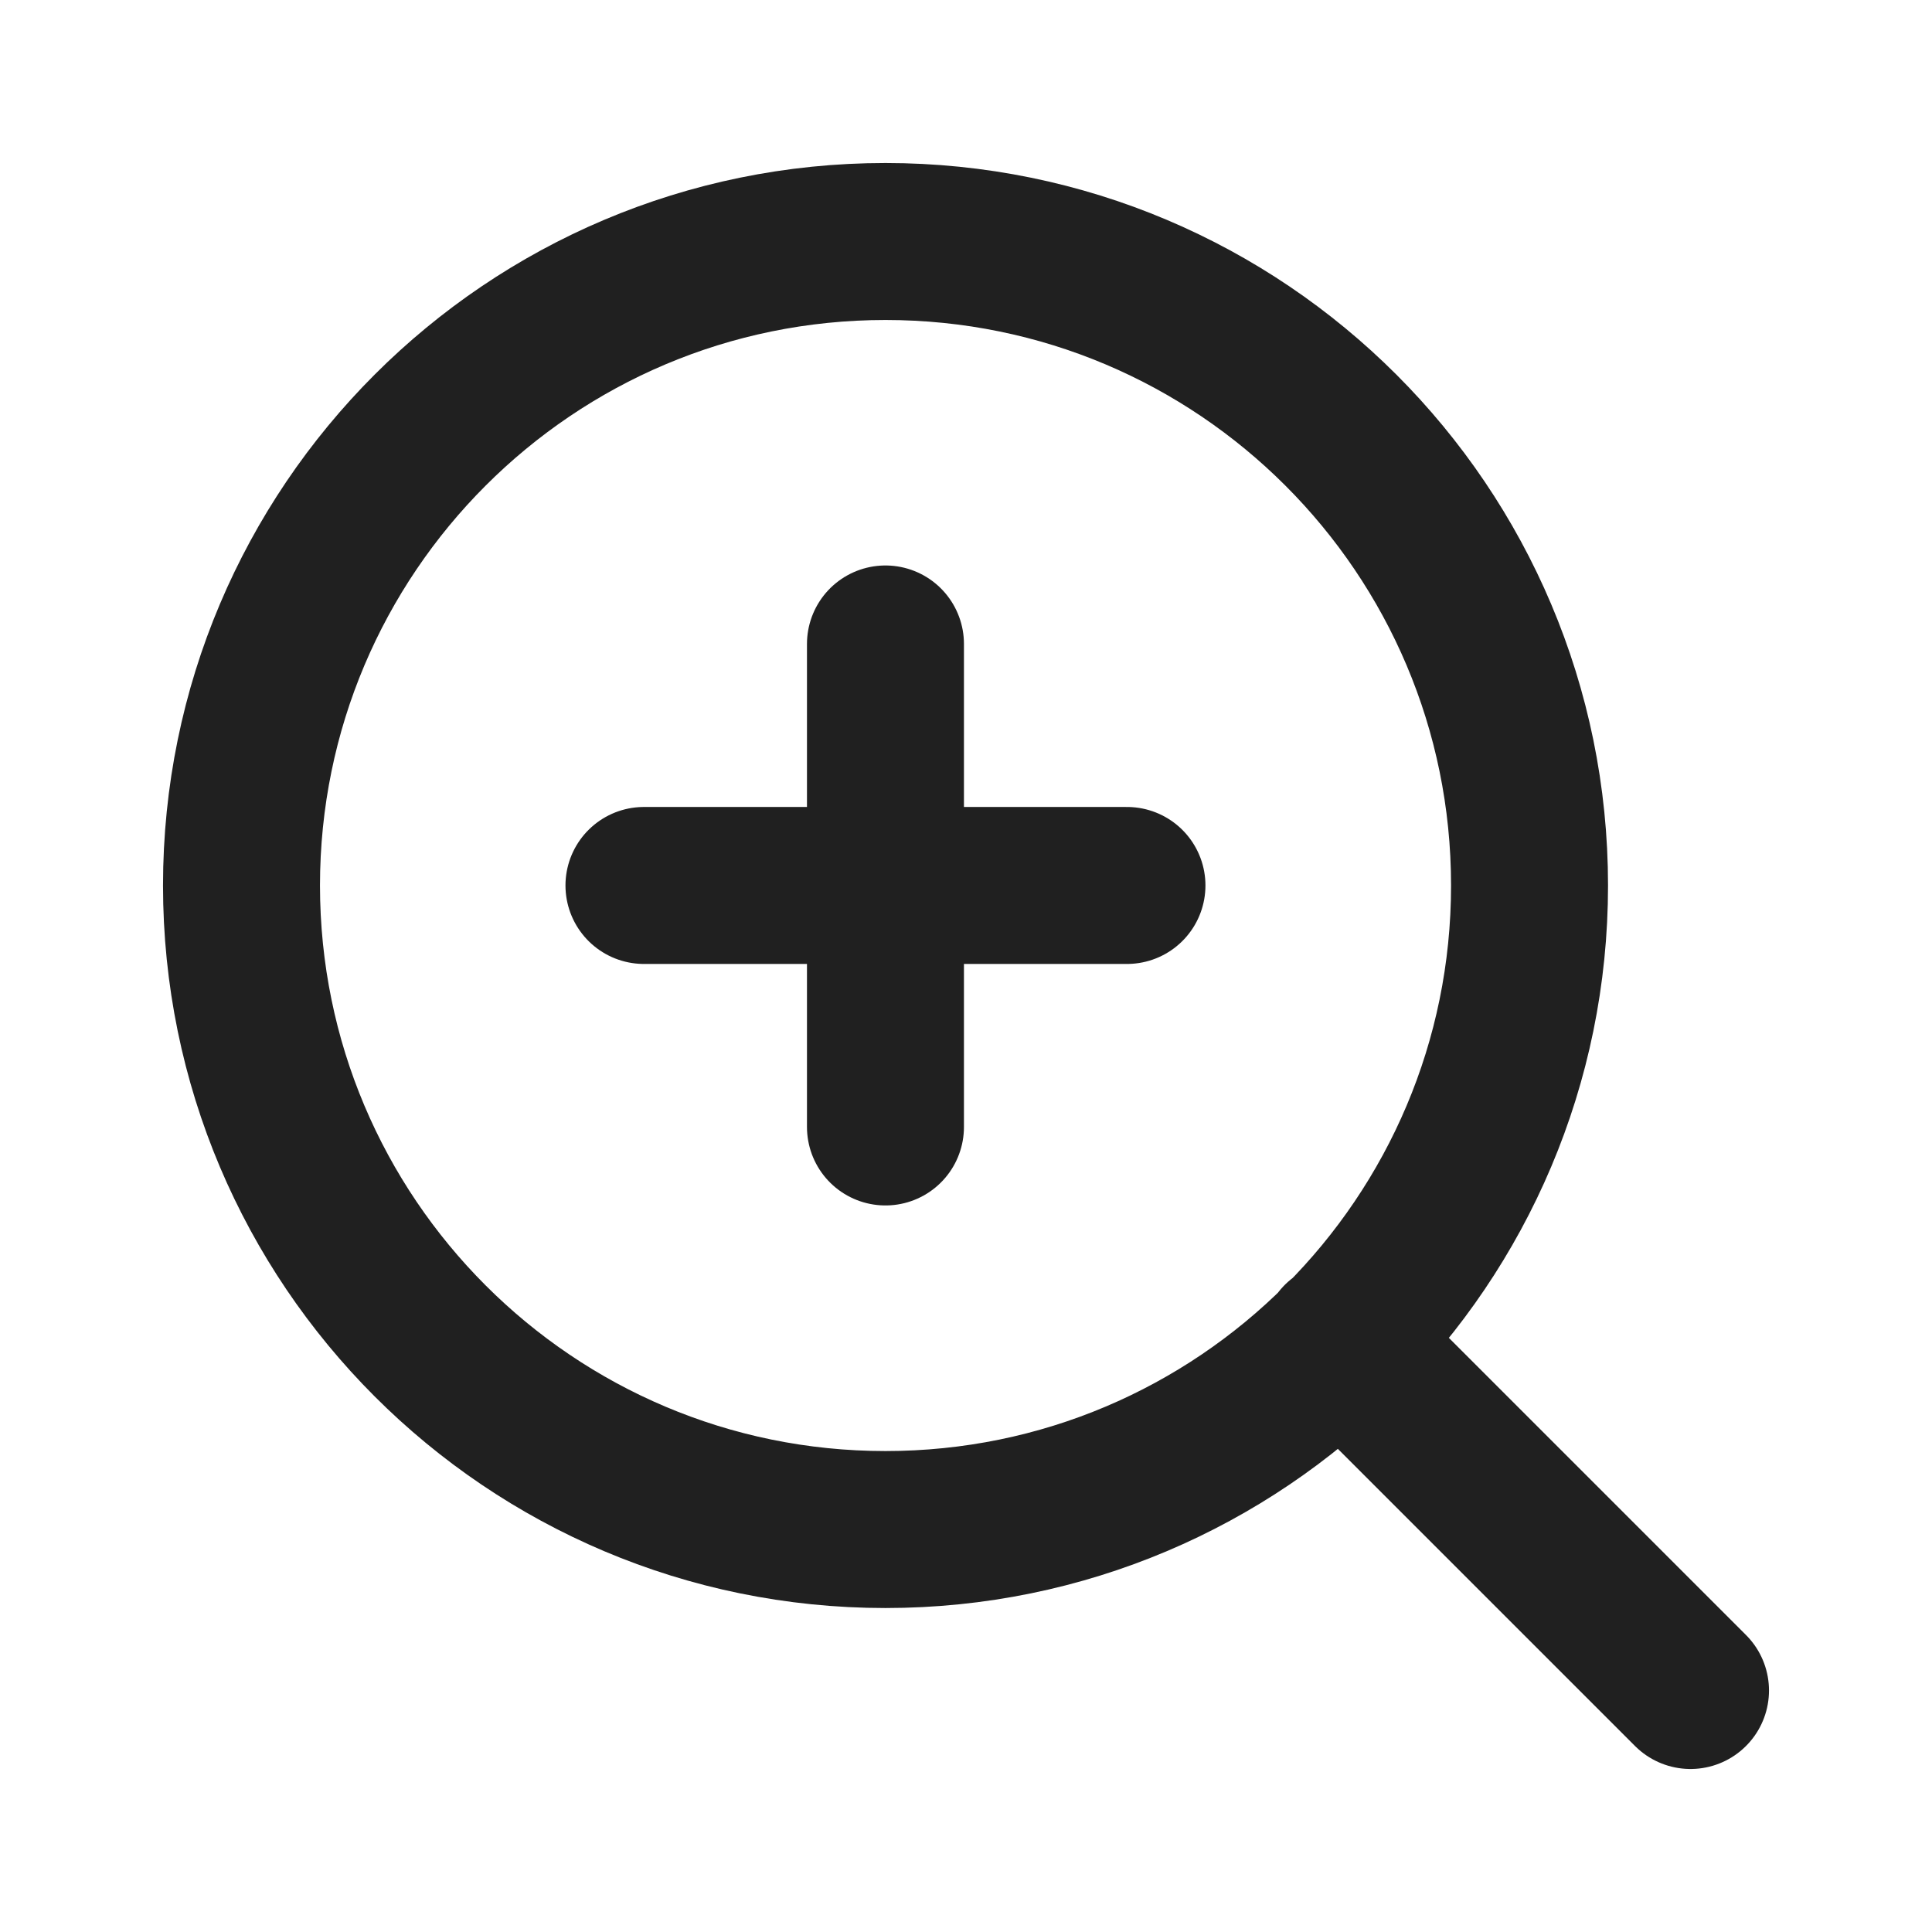
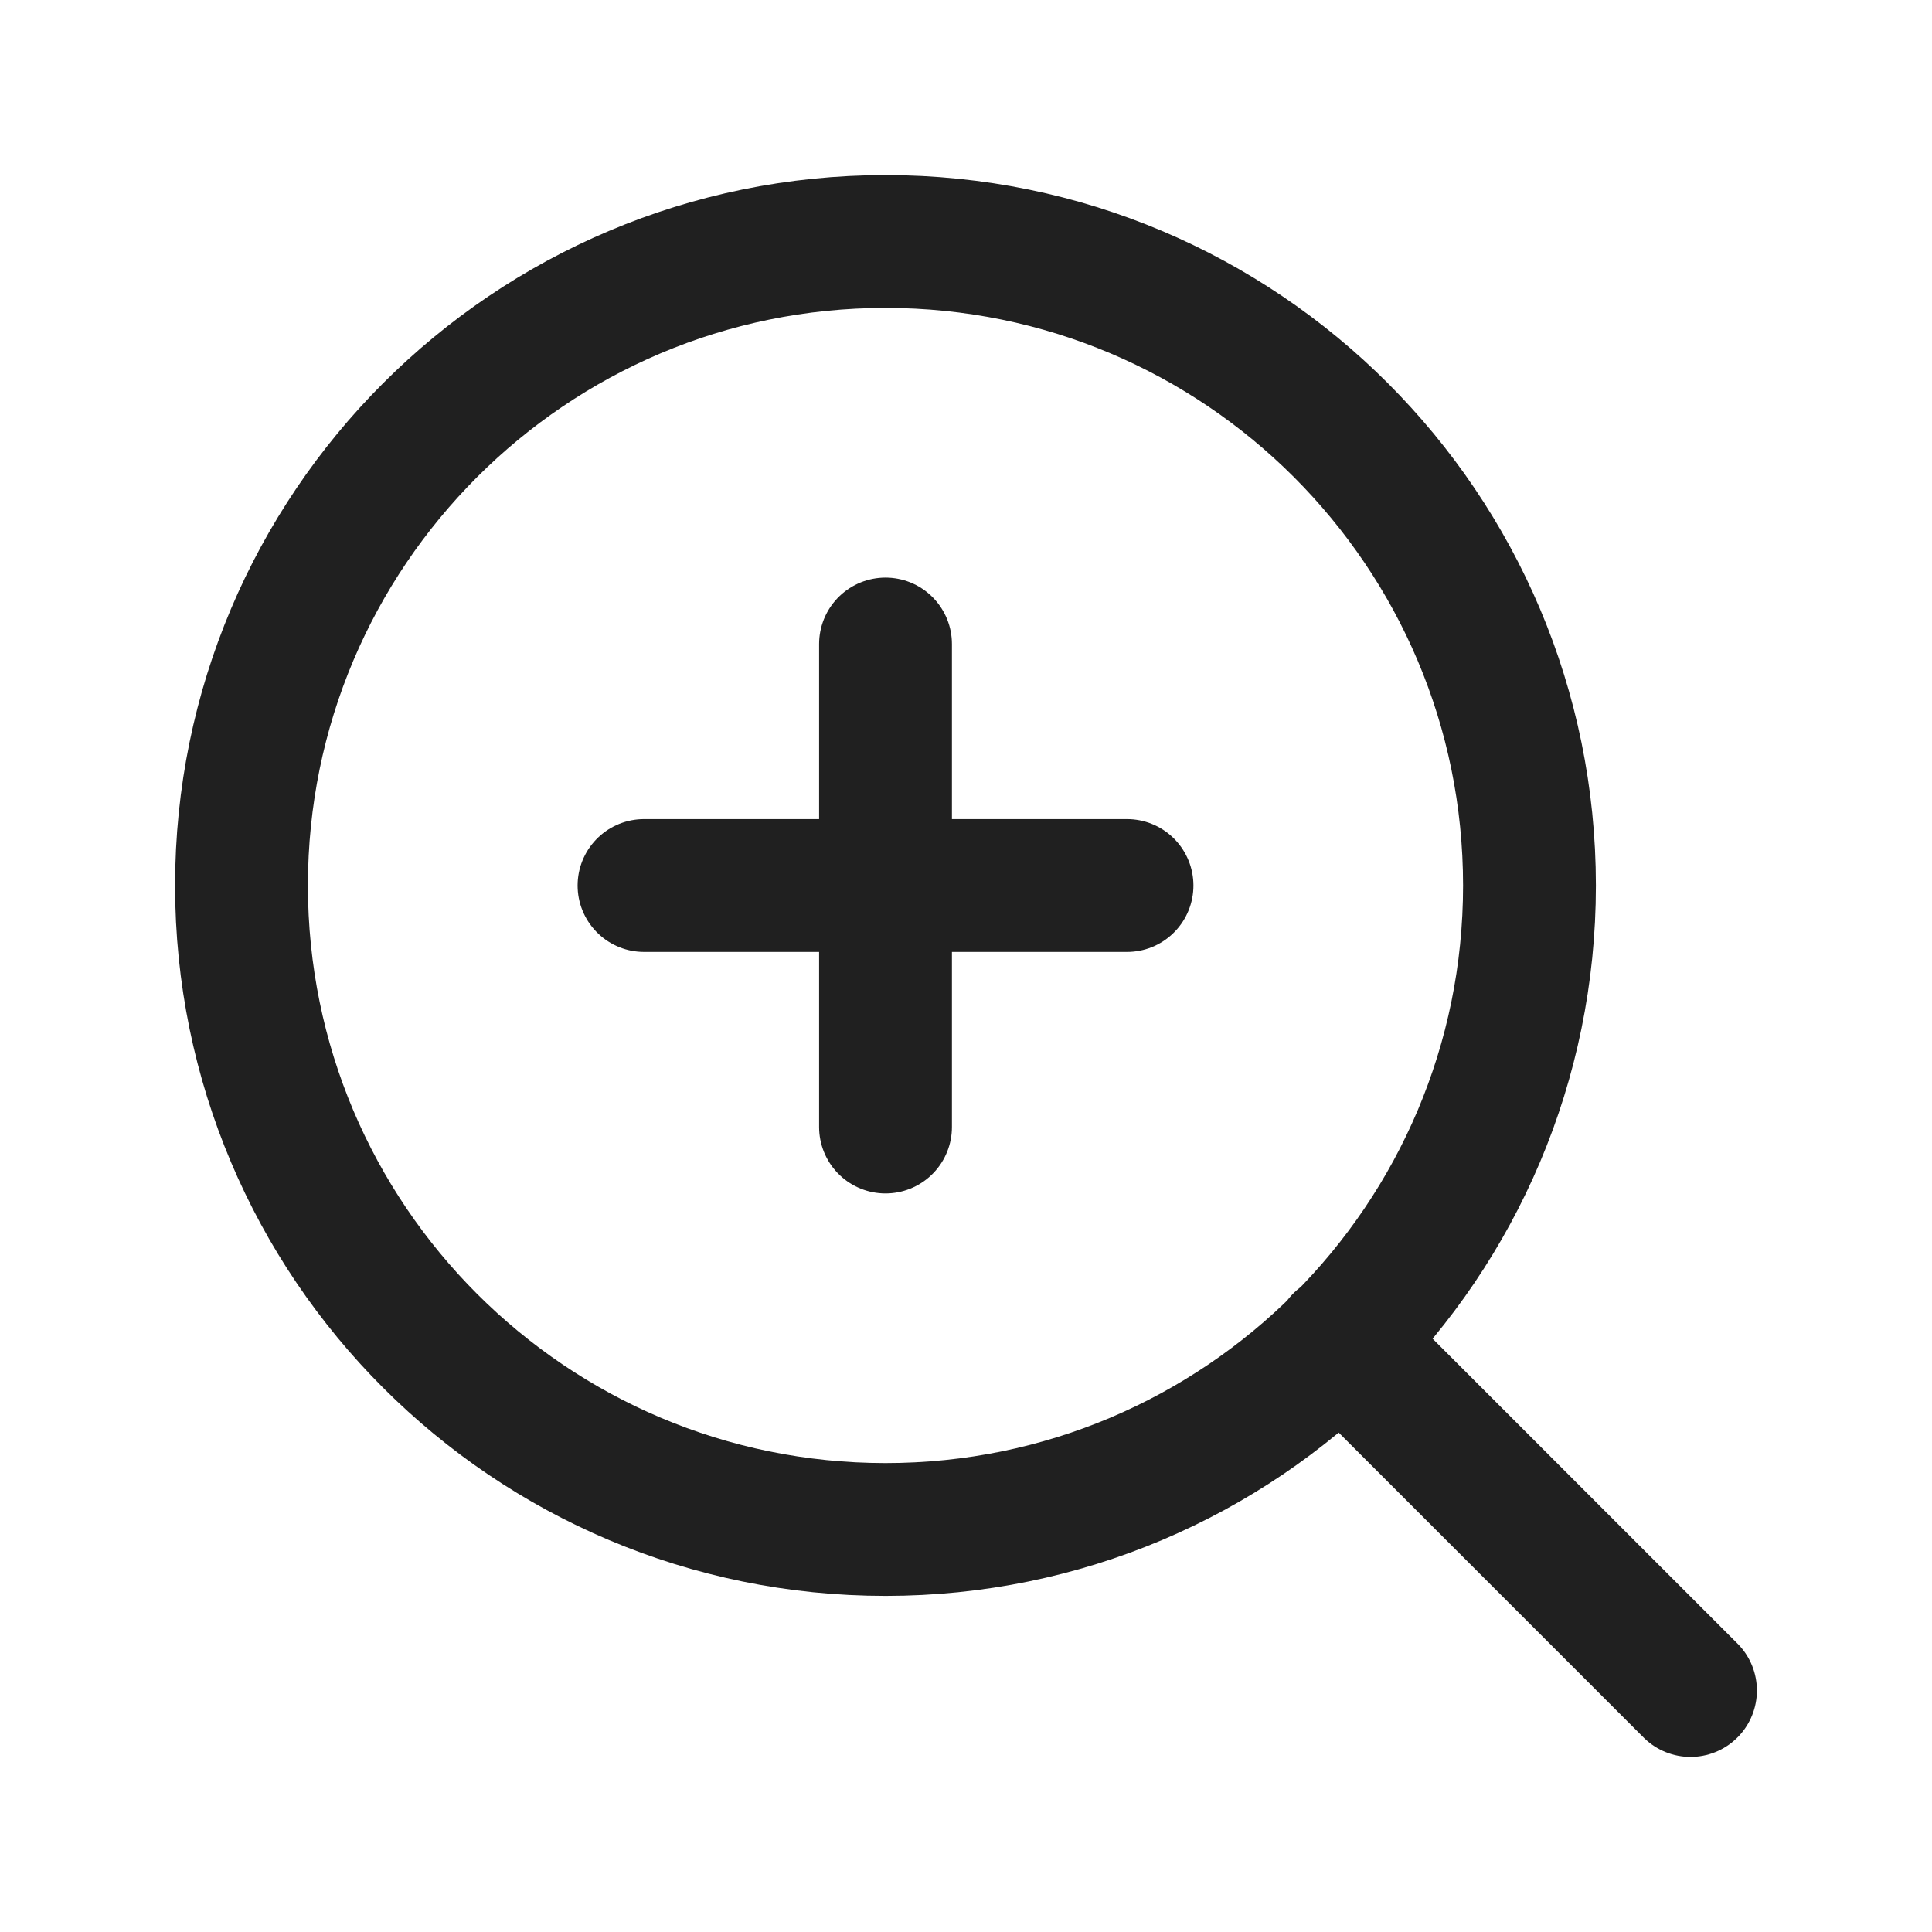
- <svg xmlns="http://www.w3.org/2000/svg" width="16" height="16" viewBox="0 0 16 16" fill="none">
-   <path d="M-964 -764C-964 -768.418 -960.418 -772 -956 -772H108C112.418 -772 116 -768.418 116 -764V890C116 894.418 112.418 898 108 898H-956C-960.418 898 -964 894.418 -964 890V-764Z" fill="white" />
-   <path d="M-956 -772V-771H108V-772V-773H-956V-772ZM116 -764H115V890H116H117V-764H116ZM108 898V897H-956V898V899H108V898ZM-964 890H-963V-764H-964H-965V890H-964ZM-956 898V897C-959.866 897 -963 893.866 -963 890H-964H-965C-965 894.971 -960.971 899 -956 899V898ZM116 890H115C115 893.866 111.866 897 108 897V898V899C112.971 899 117 894.971 117 890H116ZM108 -772V-771C111.866 -771 115 -767.866 115 -764H116H117C117 -768.971 112.971 -773 108 -773V-772ZM-956 -772V-773C-960.971 -773 -965 -768.971 -965 -764H-964H-963C-963 -767.866 -959.866 -771 -956 -771V-772Z" fill="#F1F1F1" />
-   <path d="M14 14L11.1 11.1M7.333 5.333V9.333M5.333 7.333H9.333M12.667 7.333C12.667 10.279 10.279 12.667 7.333 12.667C4.388 12.667 2 10.279 2 7.333C2 4.388 4.388 2 7.333 2C10.279 2 12.667 4.388 12.667 7.333Z" stroke="#202020" stroke-width="1.3" stroke-linecap="round" stroke-linejoin="round" />
+ <svg xmlns="http://www.w3.org/2000/svg" width="32" height="32" viewBox="0 0 32 32" fill="none">
+   <path d="M-1108 -876C-1108 -880.418 -1104.42 -884 -1100 -884H124C128.418 -884 132 -880.418 132 -876V814C132 818.418 128.418 822 124 822H-1100C-1104.42 822 -1108 818.418 -1108 814V-876Z" fill="white" />
+   <path d="M-1100 -884V-883H124V-884V-885H-1100V-884ZM132 -876H131V814H132H133V-876H132ZM124 822V821H-1100V822V823H124V822ZM-1108 814H-1107V-876H-1108H-1109V814H-1108ZM-1100 822V821C-1103.87 821 -1107 817.866 -1107 814H-1108H-1109C-1109 818.971 -1104.97 823 -1100 823V822ZM132 814H131C131 817.866 127.866 821 124 821V822V823C128.971 823 133 818.971 133 814H132ZM124 -884V-883C127.866 -883 131 -879.866 131 -876H132H133C133 -880.971 128.971 -885 124 -885V-884ZM-1100 -884V-885C-1104.97 -885 -1109 -880.971 -1109 -876H-1108H-1107C-1107 -879.866 -1103.87 -883 -1100 -883V-884Z" fill="#F1F1F1" />
+   <path d="M28 28L22.2 22.2M14.667 10.667V18.667M10.667 14.667H18.667M25.333 14.667C25.333 20.558 20.558 25.333 14.667 25.333C8.776 25.333 4 20.558 4 14.667C4 8.776 8.776 4 14.667 4C20.558 4 25.333 8.776 25.333 14.667Z" stroke="#202020" stroke-width="2.2" stroke-linecap="round" stroke-linejoin="round" />
</svg>
